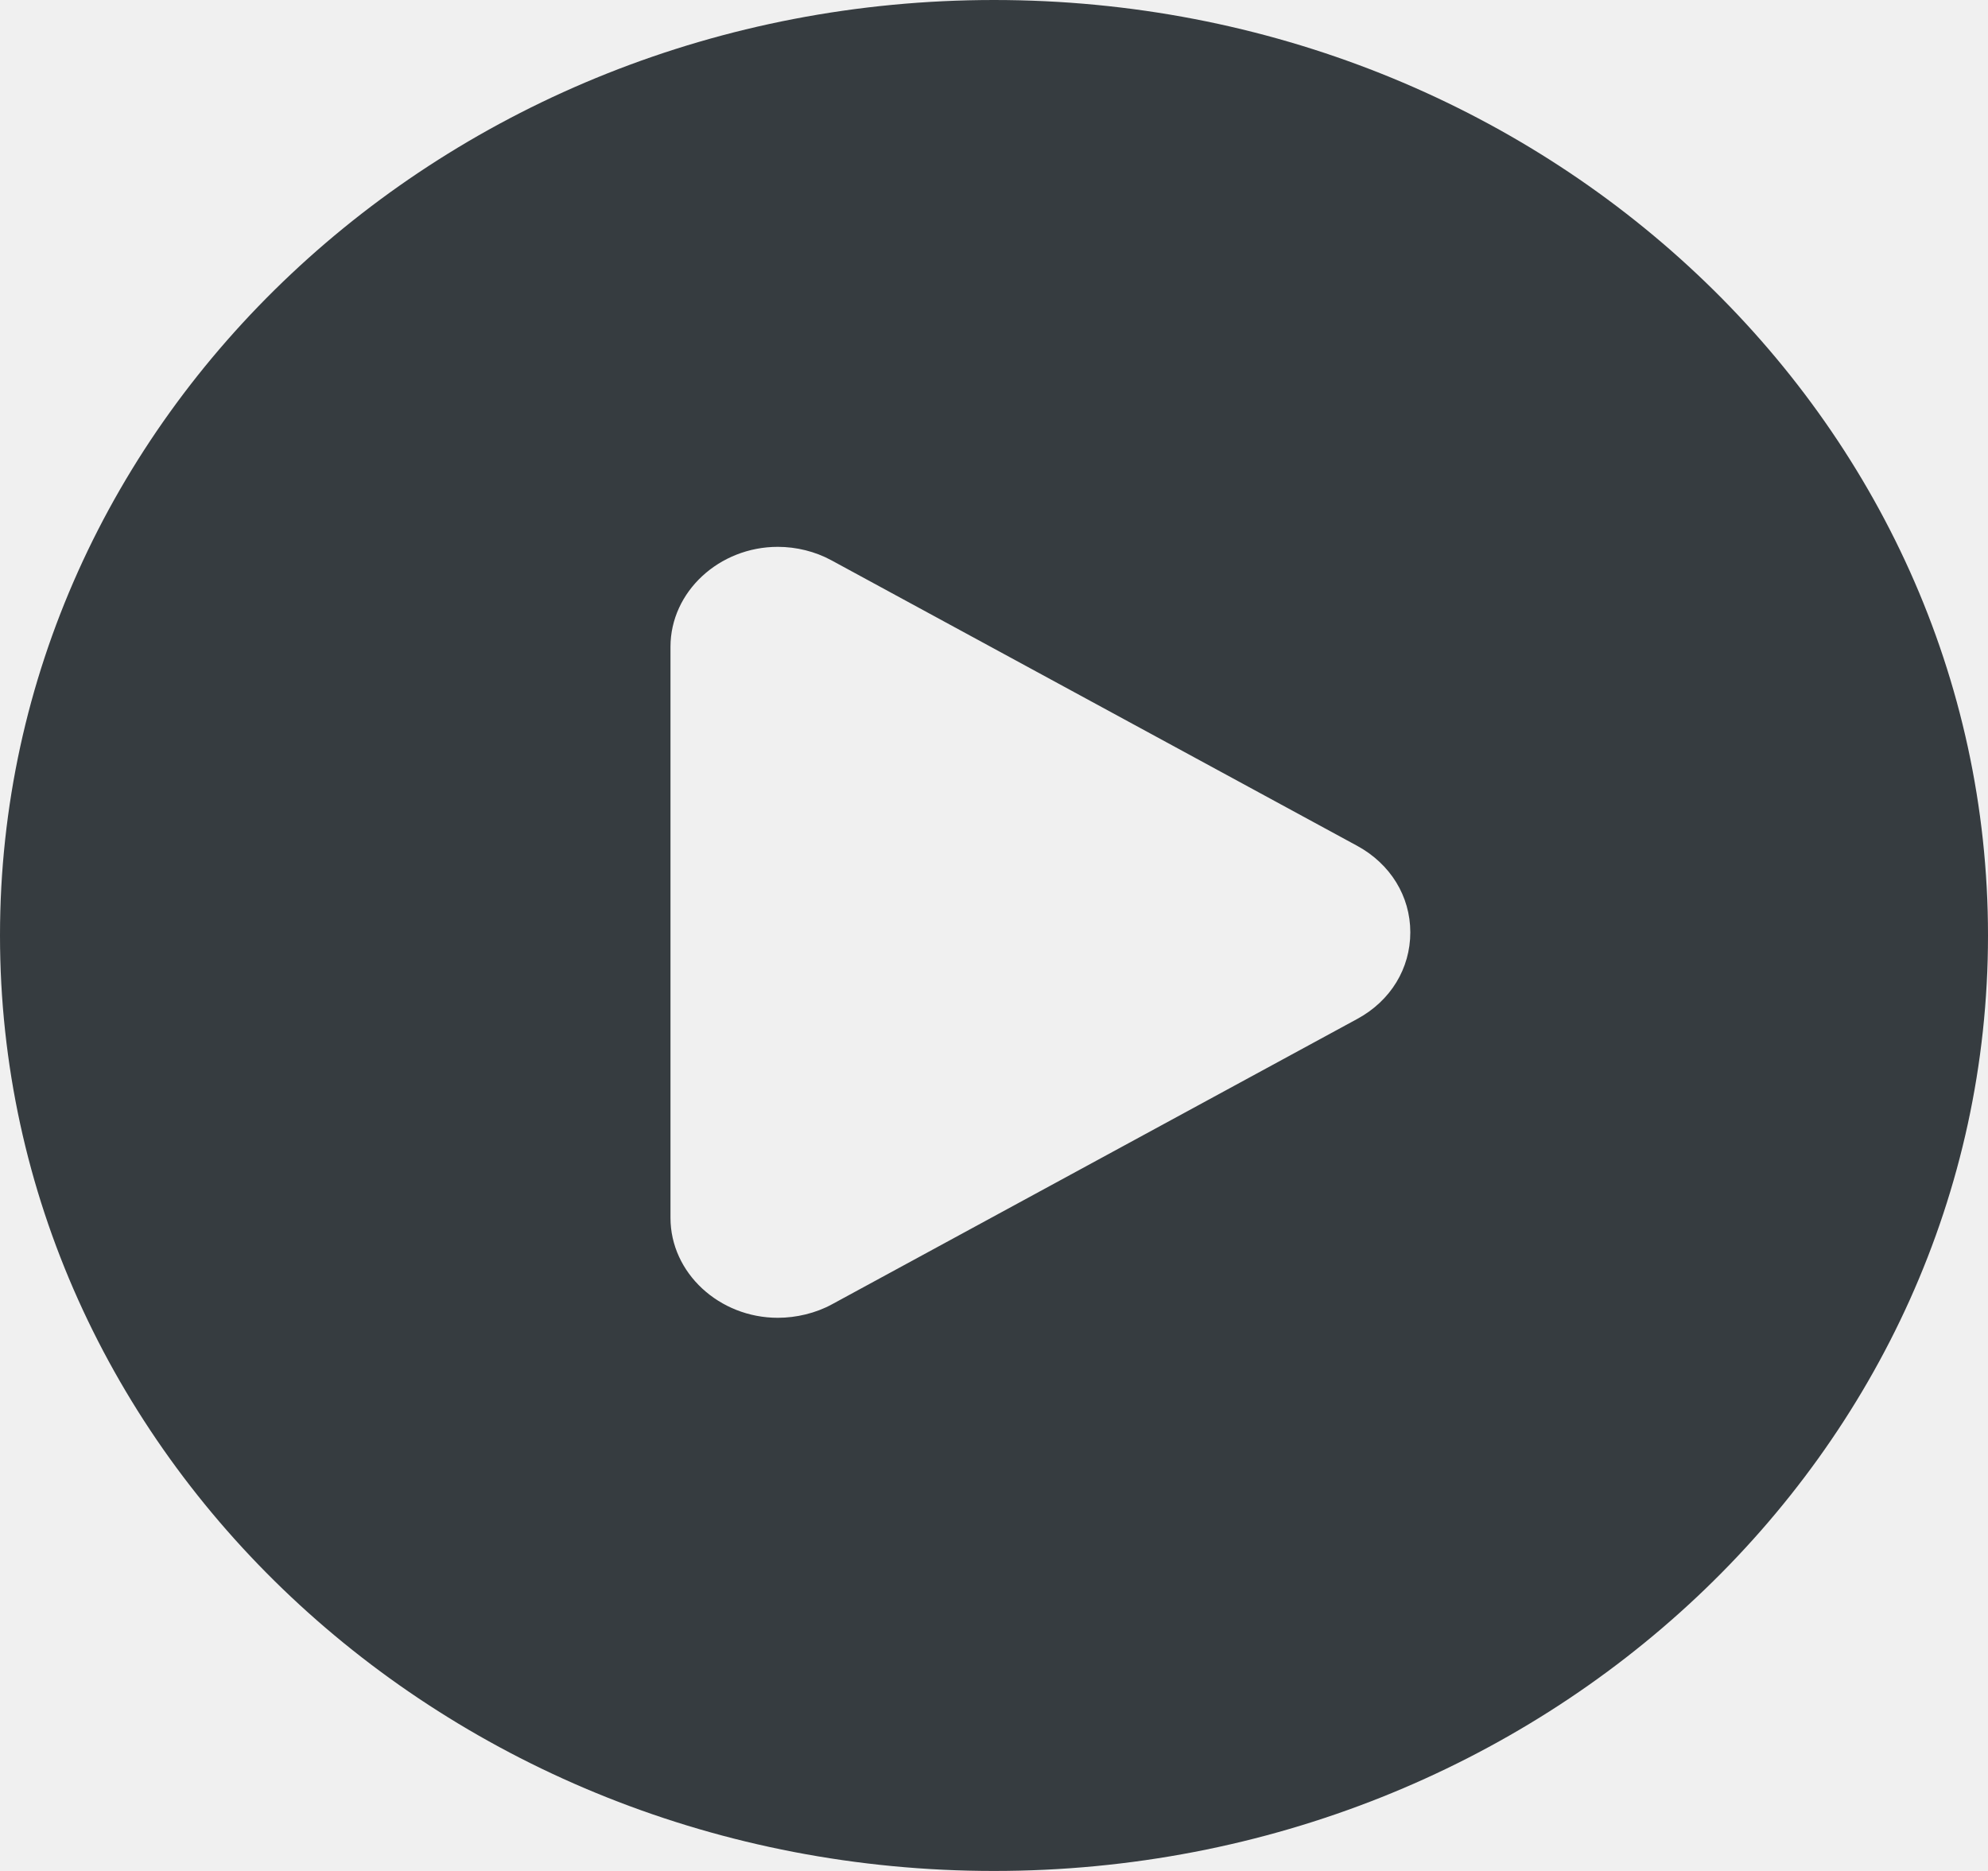
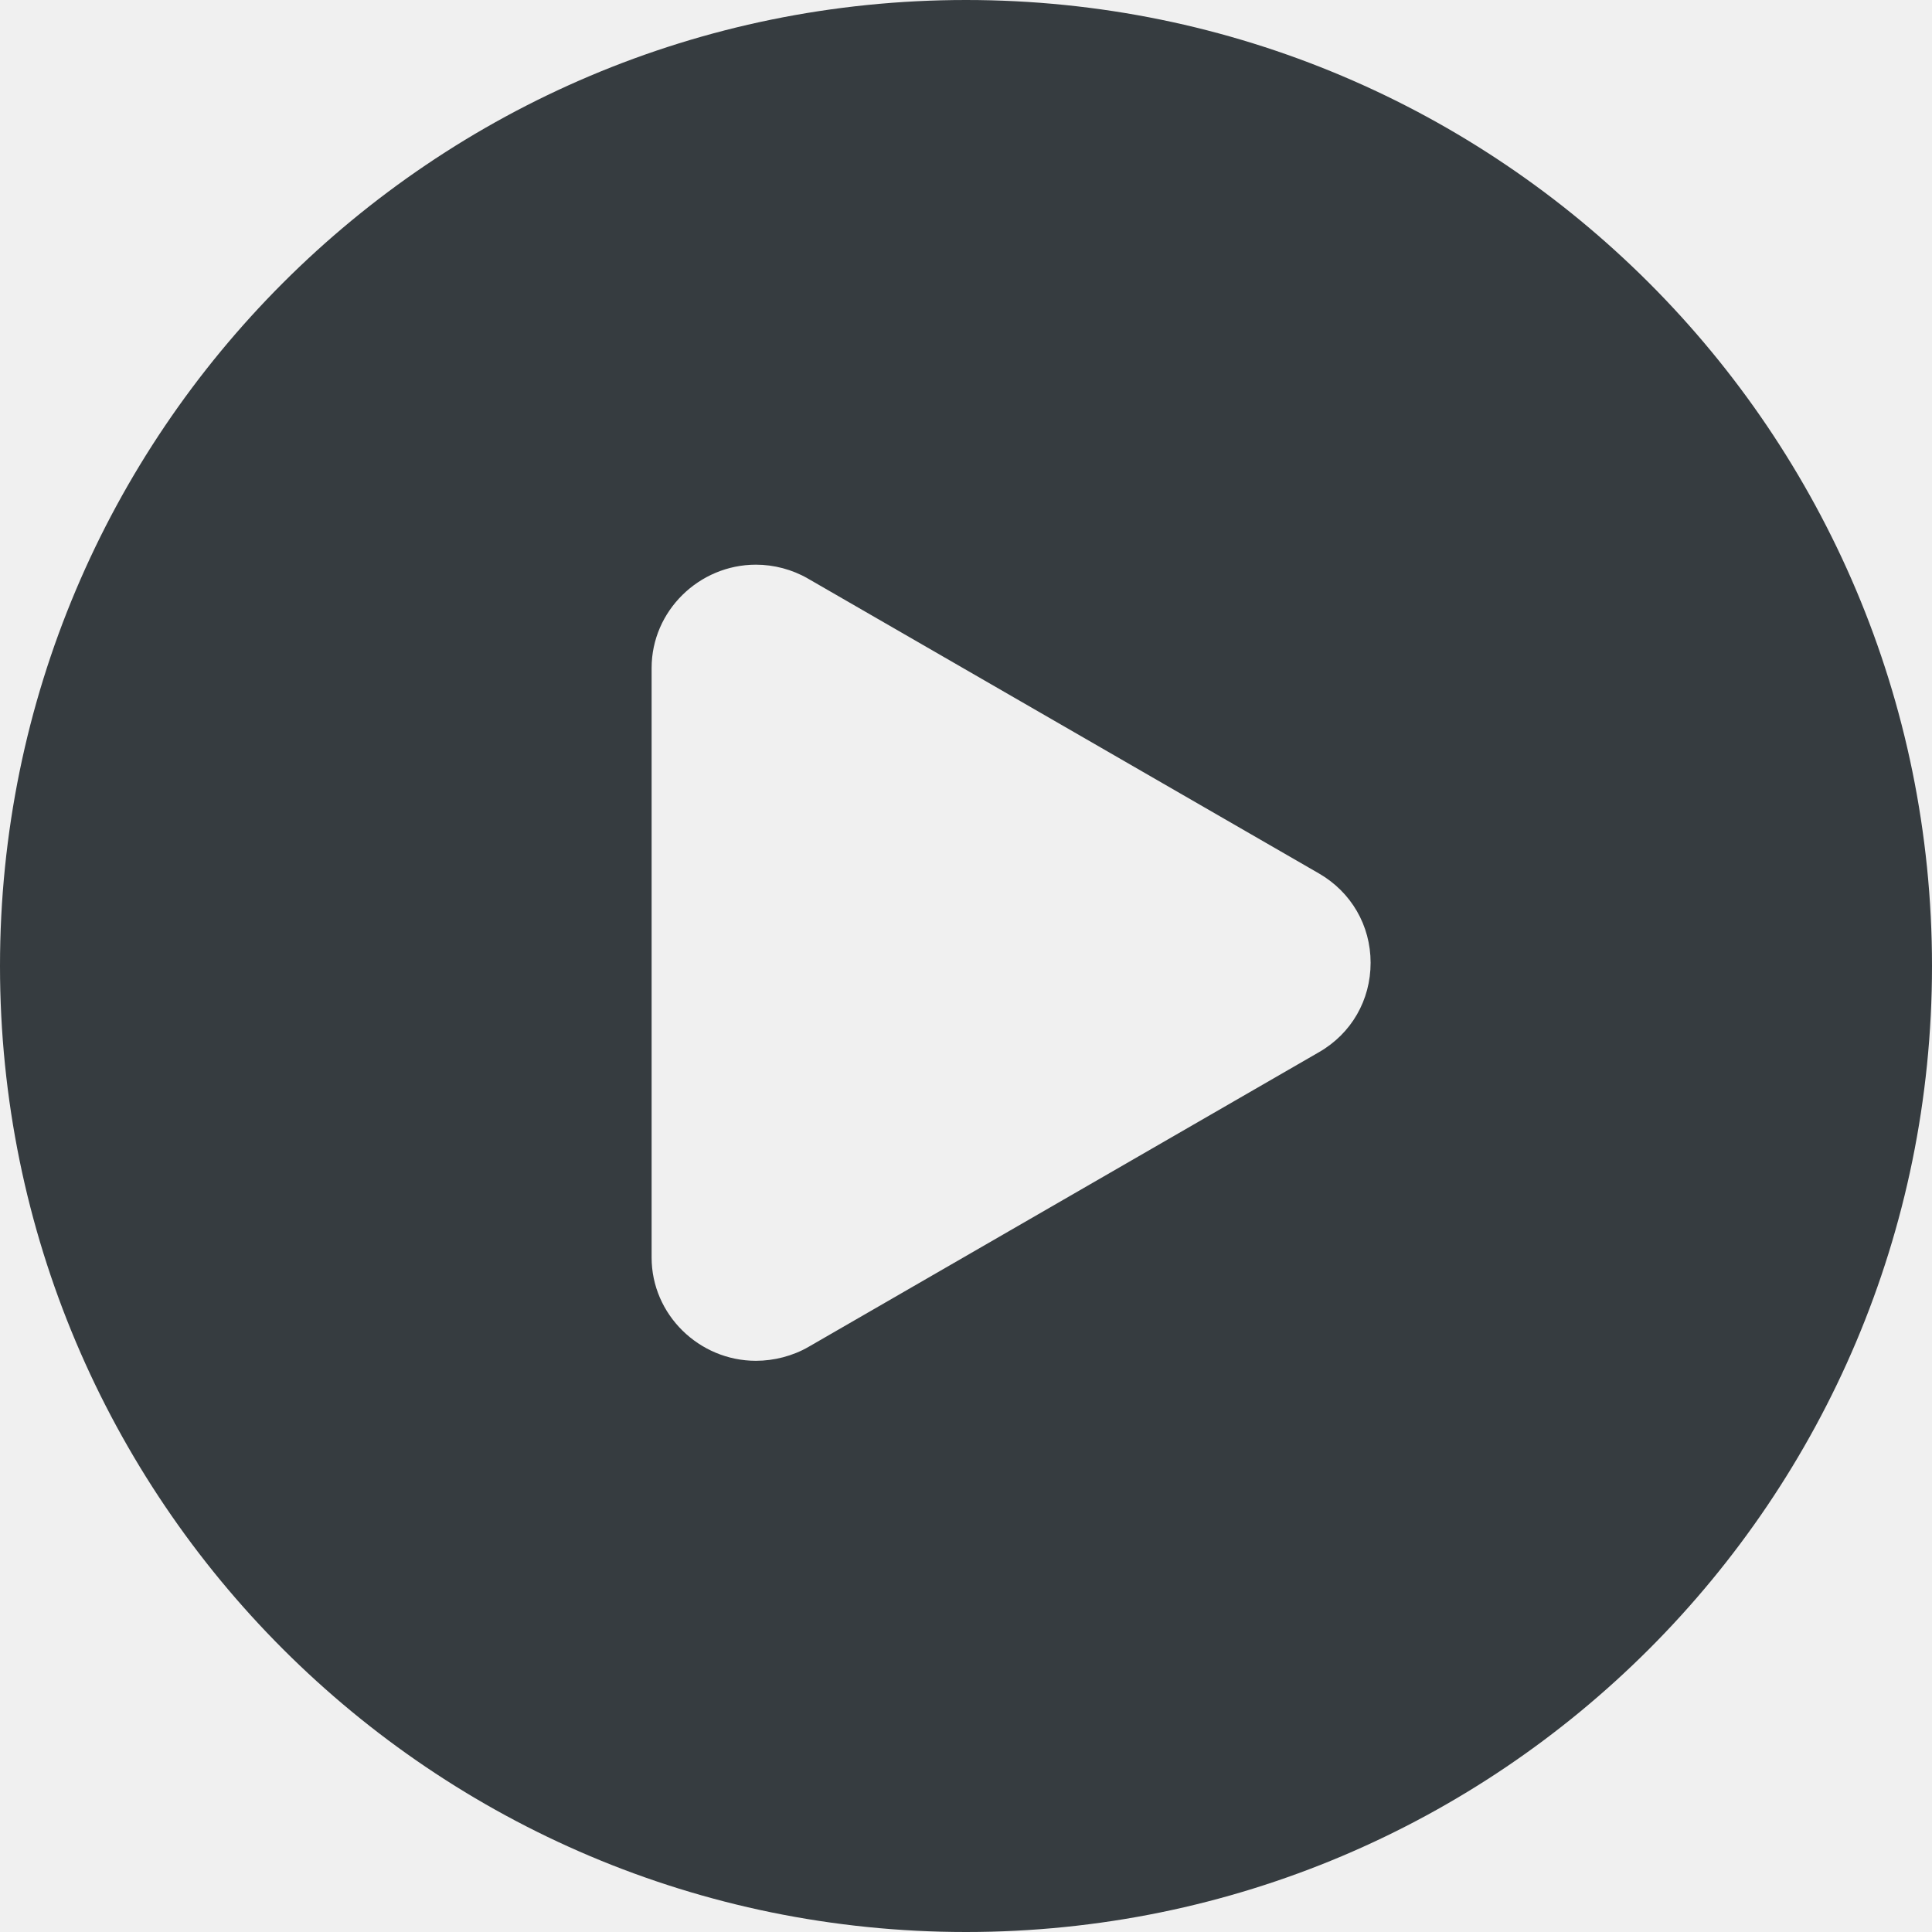
- <svg xmlns="http://www.w3.org/2000/svg" width="34" height="32" viewBox="0 0 34 32" fill="none">
-   <g clip-path="url(#clip0_29_226)">
-     <path d="M17 0C7.611 0 0 7.163 0 16C0 24.837 7.611 32 17 32C26.389 32 34 24.837 34 16C34 7.163 26.389 0 17 0ZM23.215 17.426L14.228 22.309C13.951 22.46 13.619 22.539 13.303 22.539C12.301 22.539 11.467 21.772 11.467 20.829V11.063C11.467 10.12 12.301 9.353 13.303 9.353C13.619 9.353 13.942 9.432 14.219 9.583L23.21 14.466C23.779 14.775 24.12 15.328 24.12 15.946C24.12 16.564 23.784 17.117 23.215 17.426Z" fill="#363C40" />
+ <svg xmlns="http://www.w3.org/2000/svg" width="40" height="40" viewBox="0 0 40 40" fill="none">
+   <g clip-path="url(#clip0_29_115)">
+     <path d="M20 0C8.954 0 0 8.954 0 20C0 31.046 8.954 40 20 40C31.046 40 40 31.046 40 20C40 8.954 31.046 0 20 0ZM27.312 21.782L16.739 27.886C16.413 28.075 16.022 28.174 15.651 28.174C14.472 28.174 13.491 27.215 13.491 26.037V13.829C13.491 12.65 14.472 11.691 15.651 11.691C16.022 11.691 16.402 11.79 16.728 11.979L27.306 18.083C27.975 18.469 28.377 19.16 28.377 19.933C28.377 20.705 27.981 21.396 27.312 21.782Z" fill="#363C40" />
  </g>
  <defs>
-     <clipPath id="clip0_29_226">
-       <rect width="34" height="32" fill="white" />
+     <clipPath id="clip0_29_115">
+       <rect width="40" height="40" fill="white" />
    </clipPath>
  </defs>
</svg>
